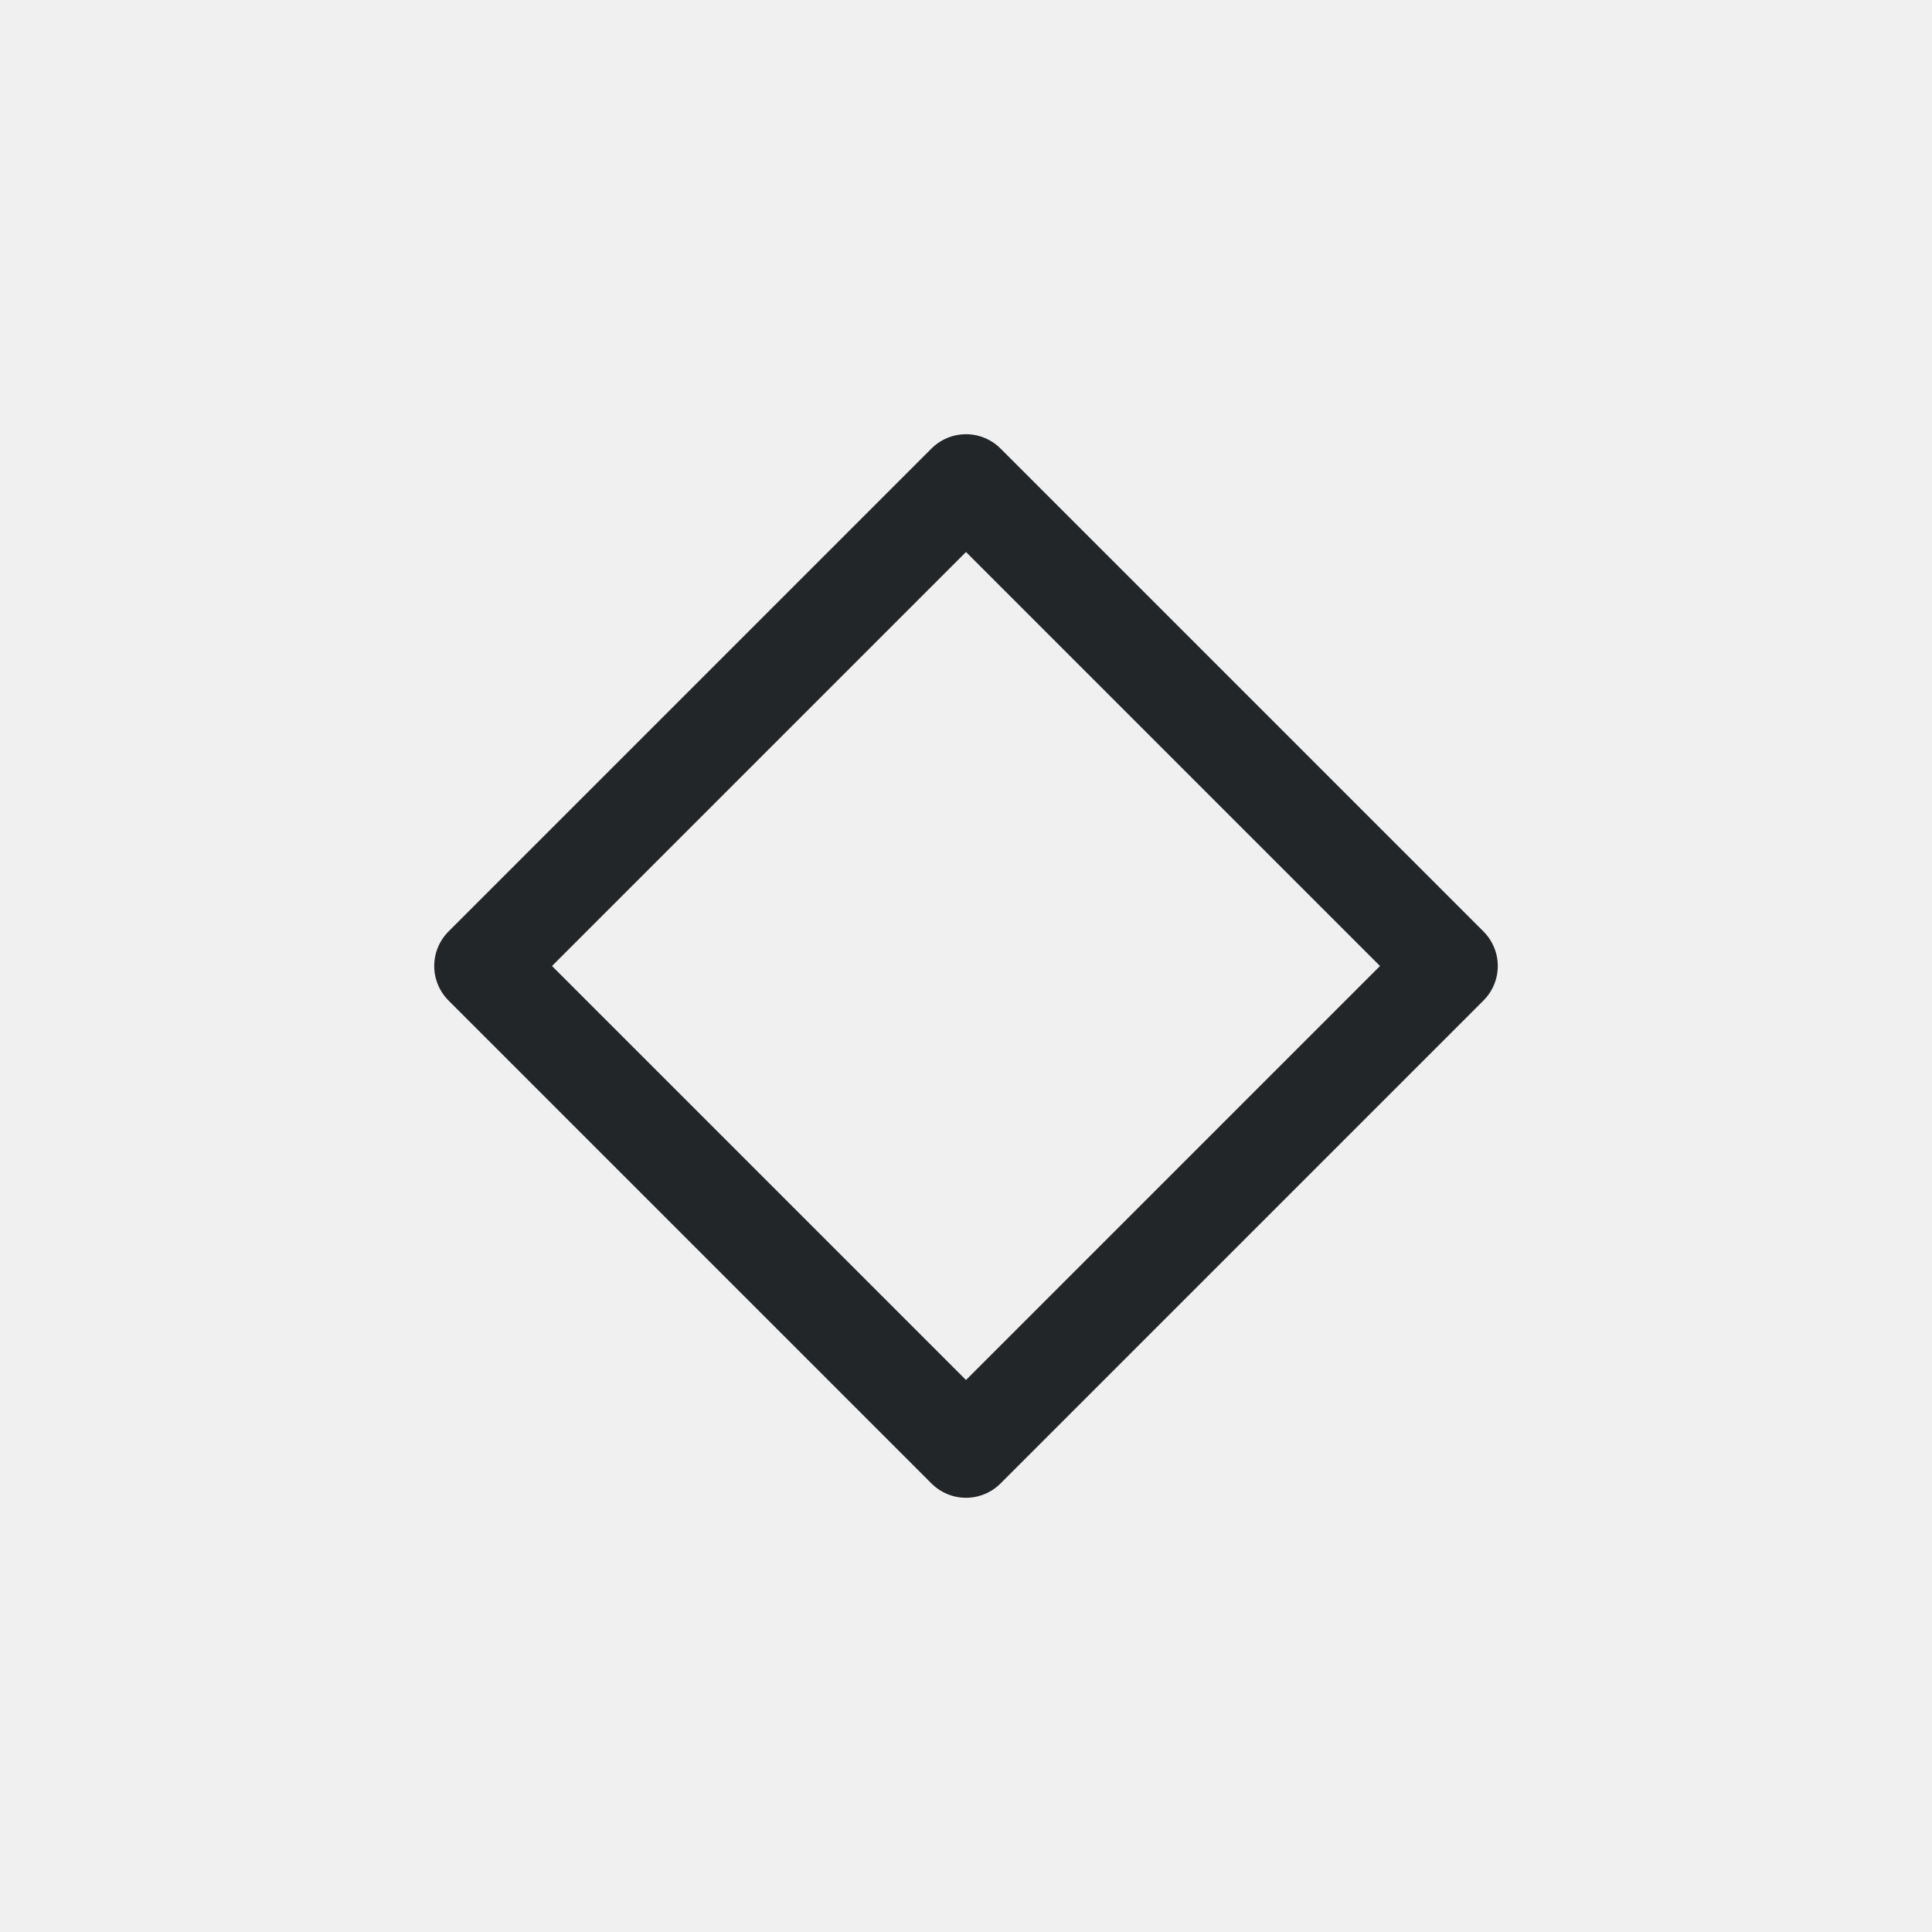
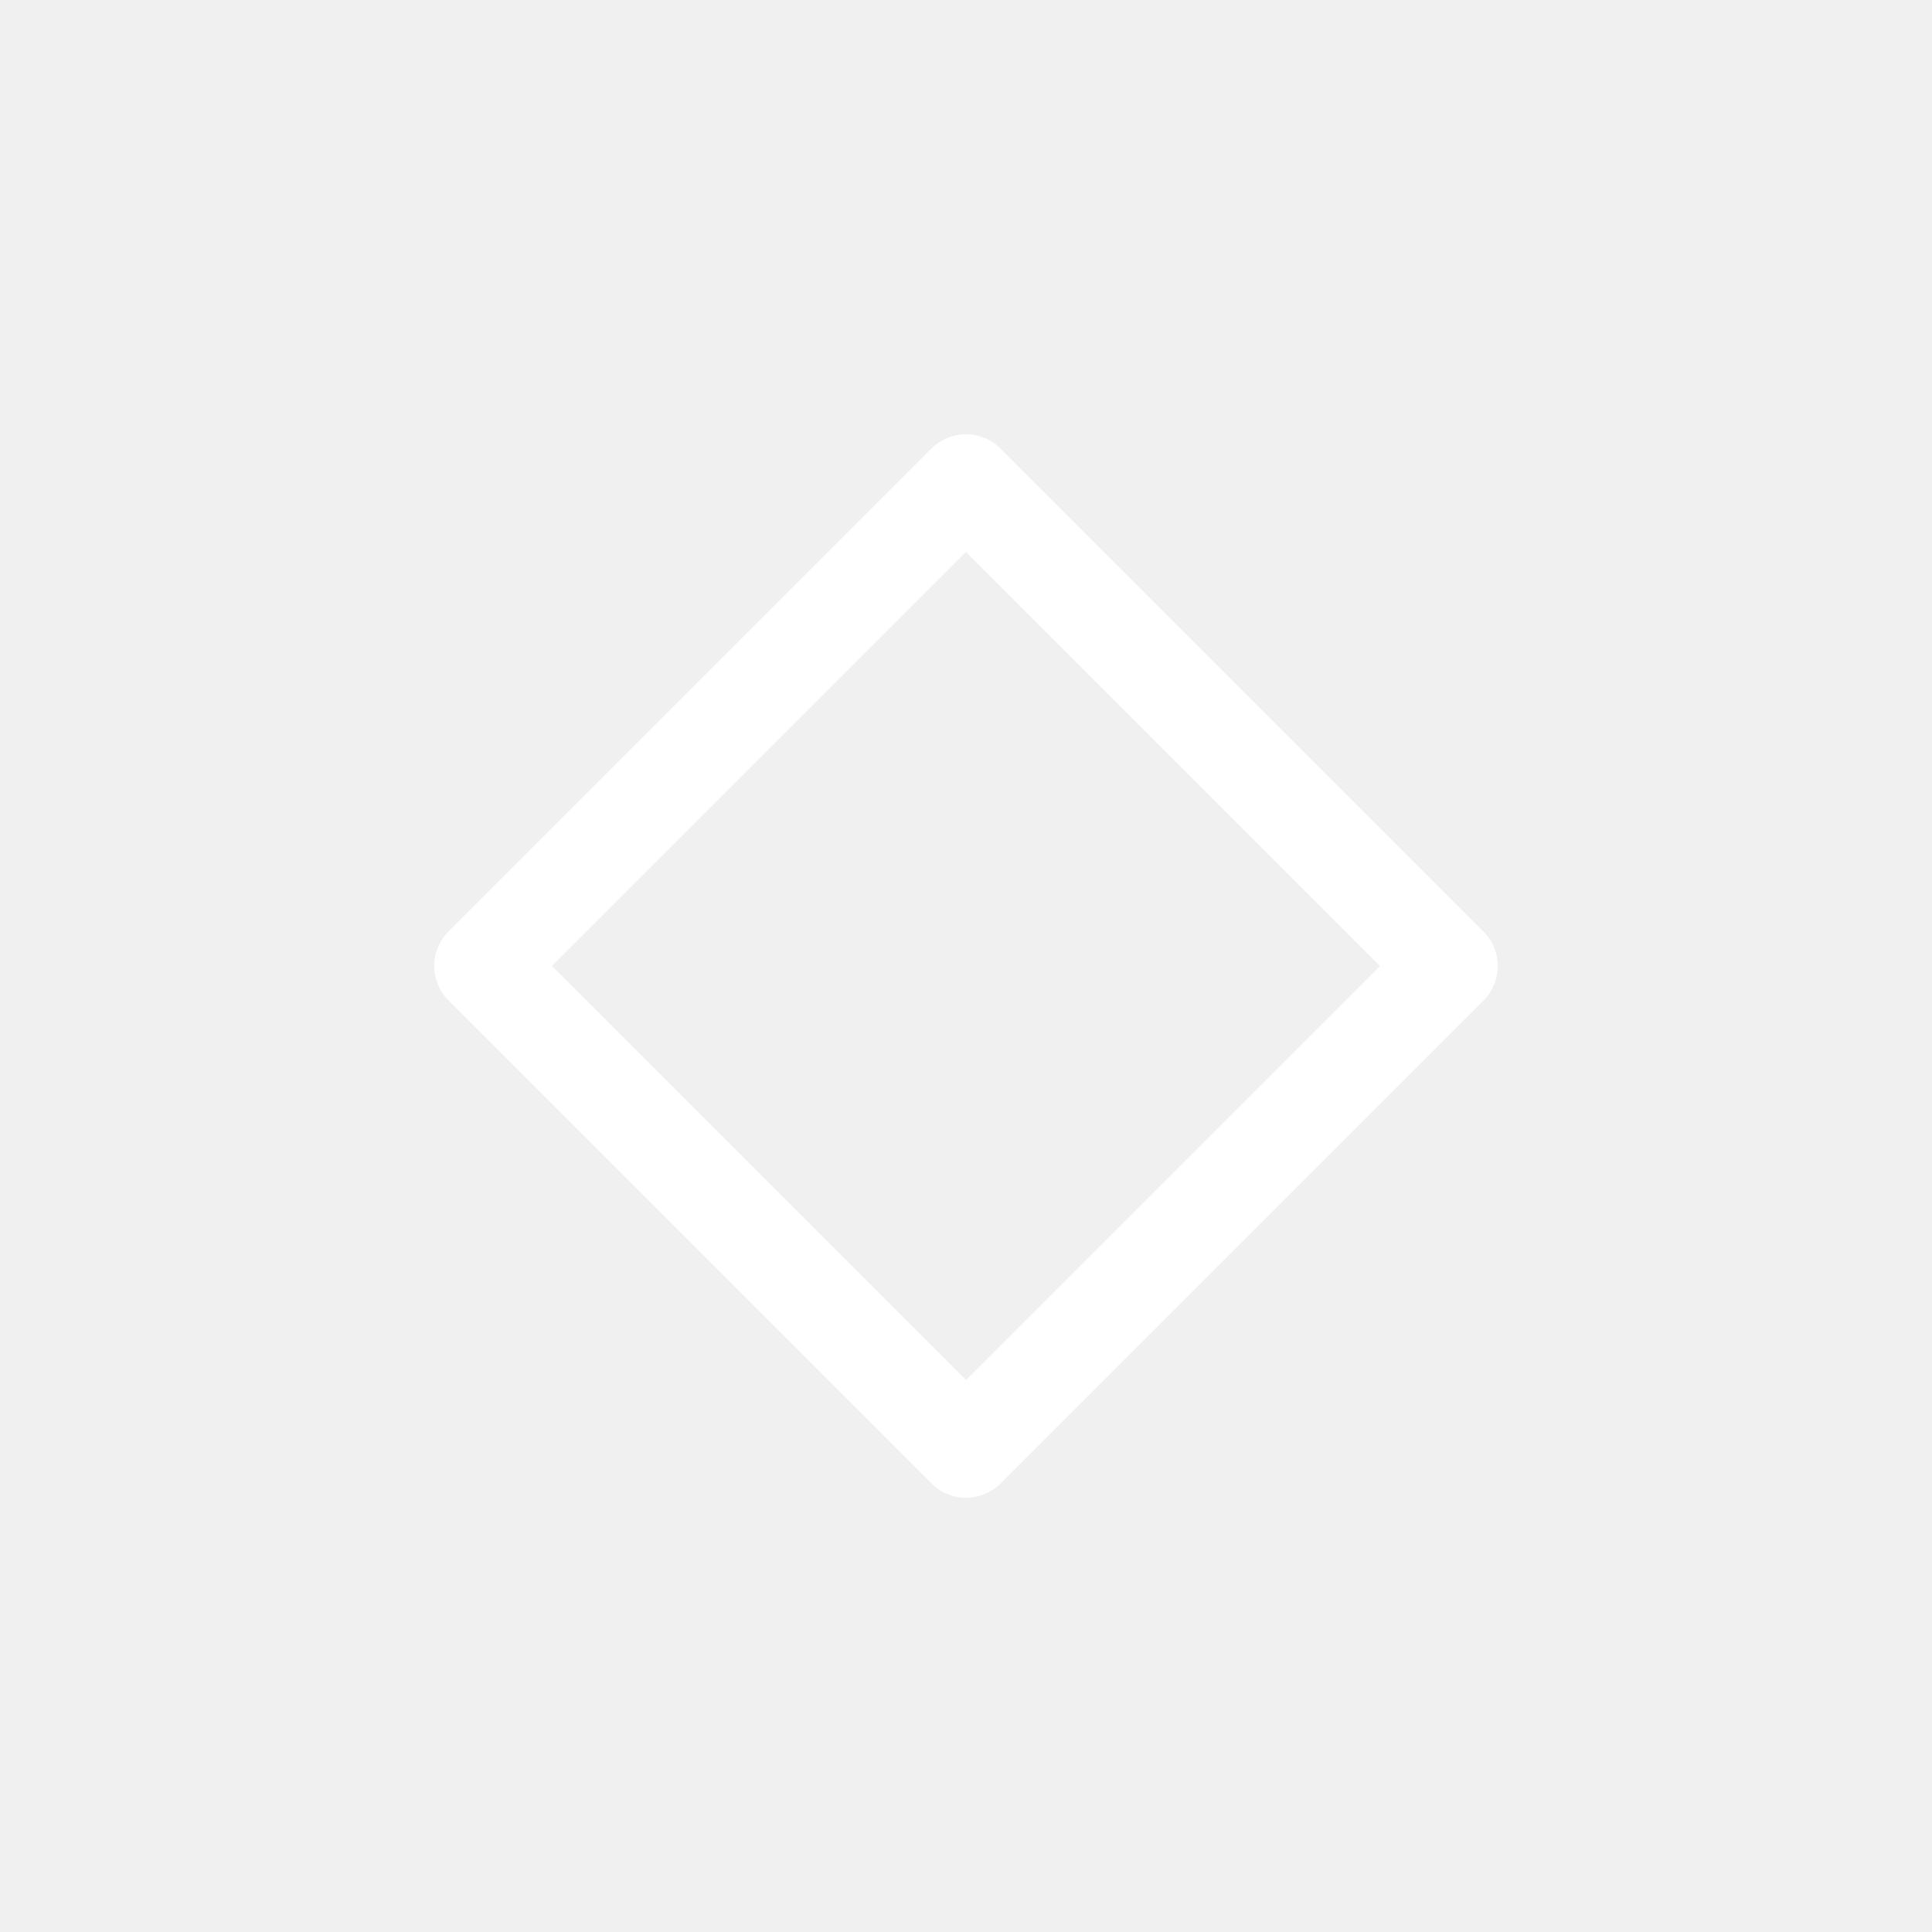
<svg xmlns="http://www.w3.org/2000/svg" viewBox="0 0 50 50" version="1.2" baseProfile="tiny">
  <defs>
</defs>
  <g fill="none" stroke="black" stroke-width="1" fill-rule="evenodd" stroke-linecap="square" stroke-linejoin="bevel">
-     <g fill="none" stroke="#232629" stroke-opacity="1" stroke-width="1.01" stroke-linecap="round" stroke-linejoin="round" transform="matrix(2.5,0,0,2.5,2.5,2.5)" font-family="IBM Plex Sans" font-size="12" font-weight="400" font-style="normal">
+     <g fill="none" stroke="#ffffff" stroke-opacity="1" stroke-width="1.01" stroke-linecap="round" stroke-linejoin="round" transform="matrix(2.5,0,0,2.5,2.5,2.5)" font-family="IBM Plex Sans" font-size="12" font-weight="400" font-style="normal">
      <path vector-effect="none" fill-rule="evenodd" d="M4,9 L9,4 L14,9 L9,14 L4,9" />
    </g>
    <g fill="none" stroke="#000000" stroke-opacity="1" stroke-width="1" stroke-linecap="square" stroke-linejoin="bevel" transform="matrix(1,0,0,1,0,0)" font-family="IBM Plex Sans" font-size="12" font-weight="400" font-style="normal">
</g>
  </g>
</svg>
